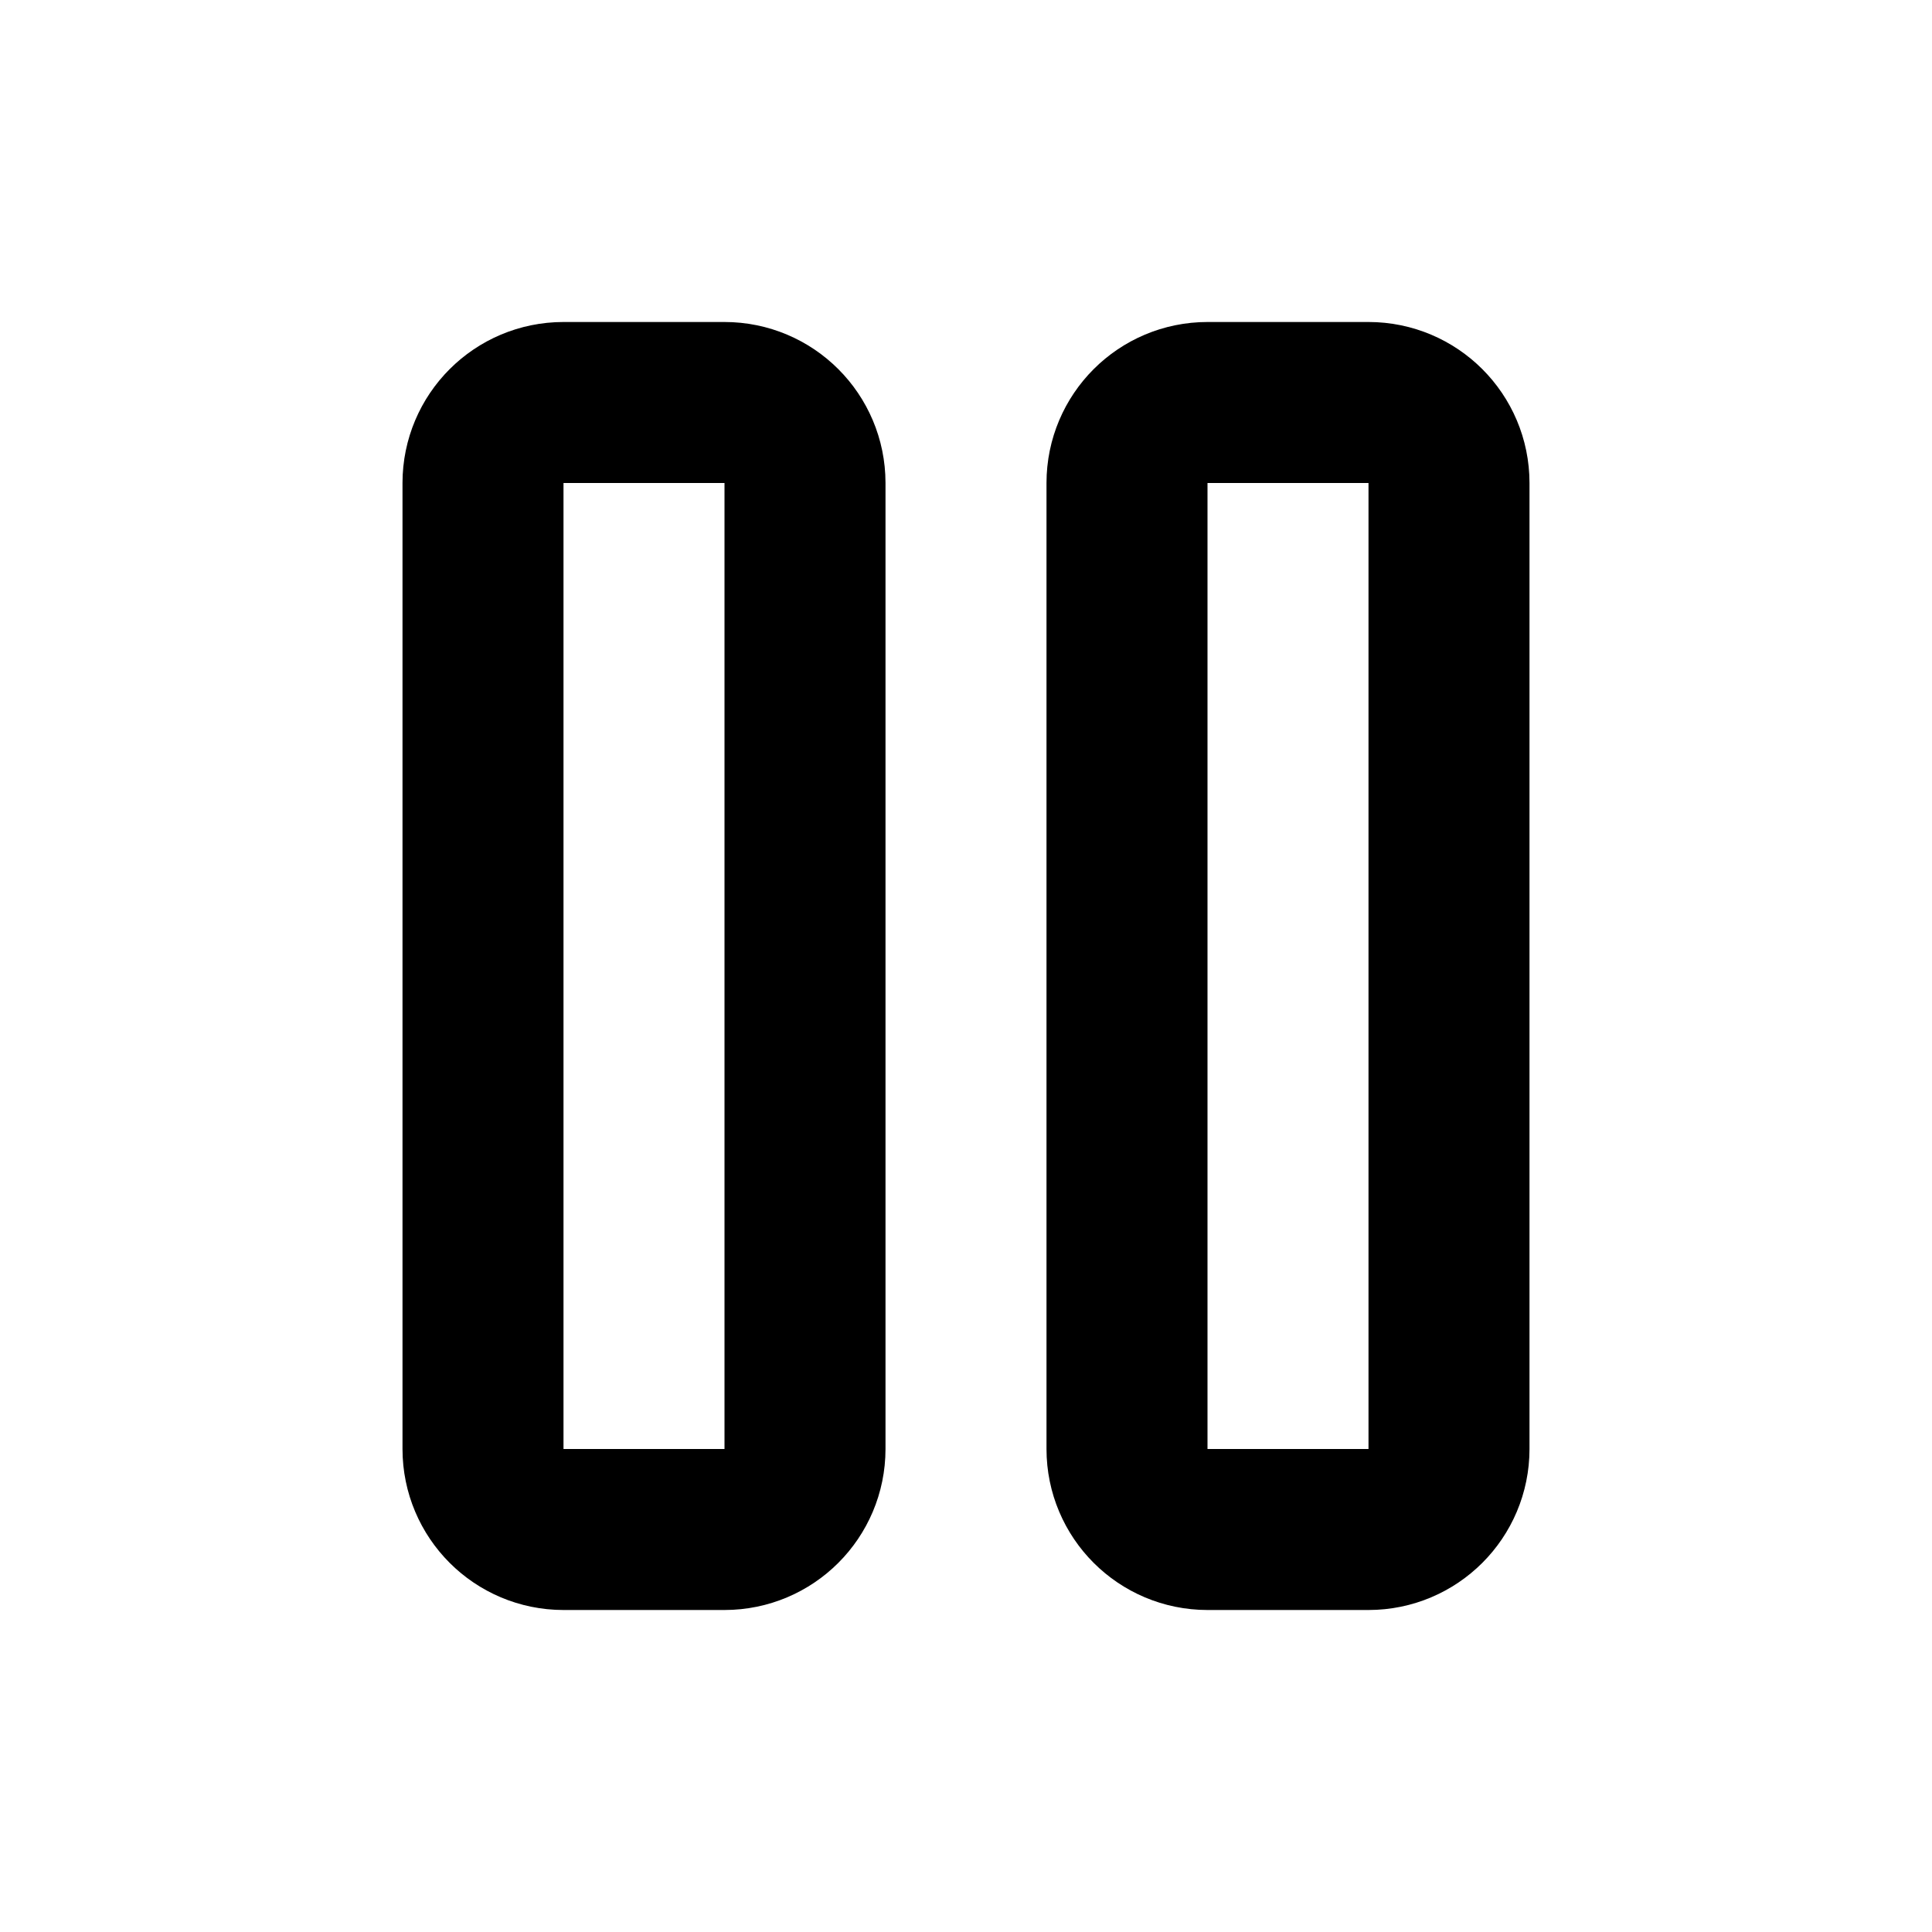
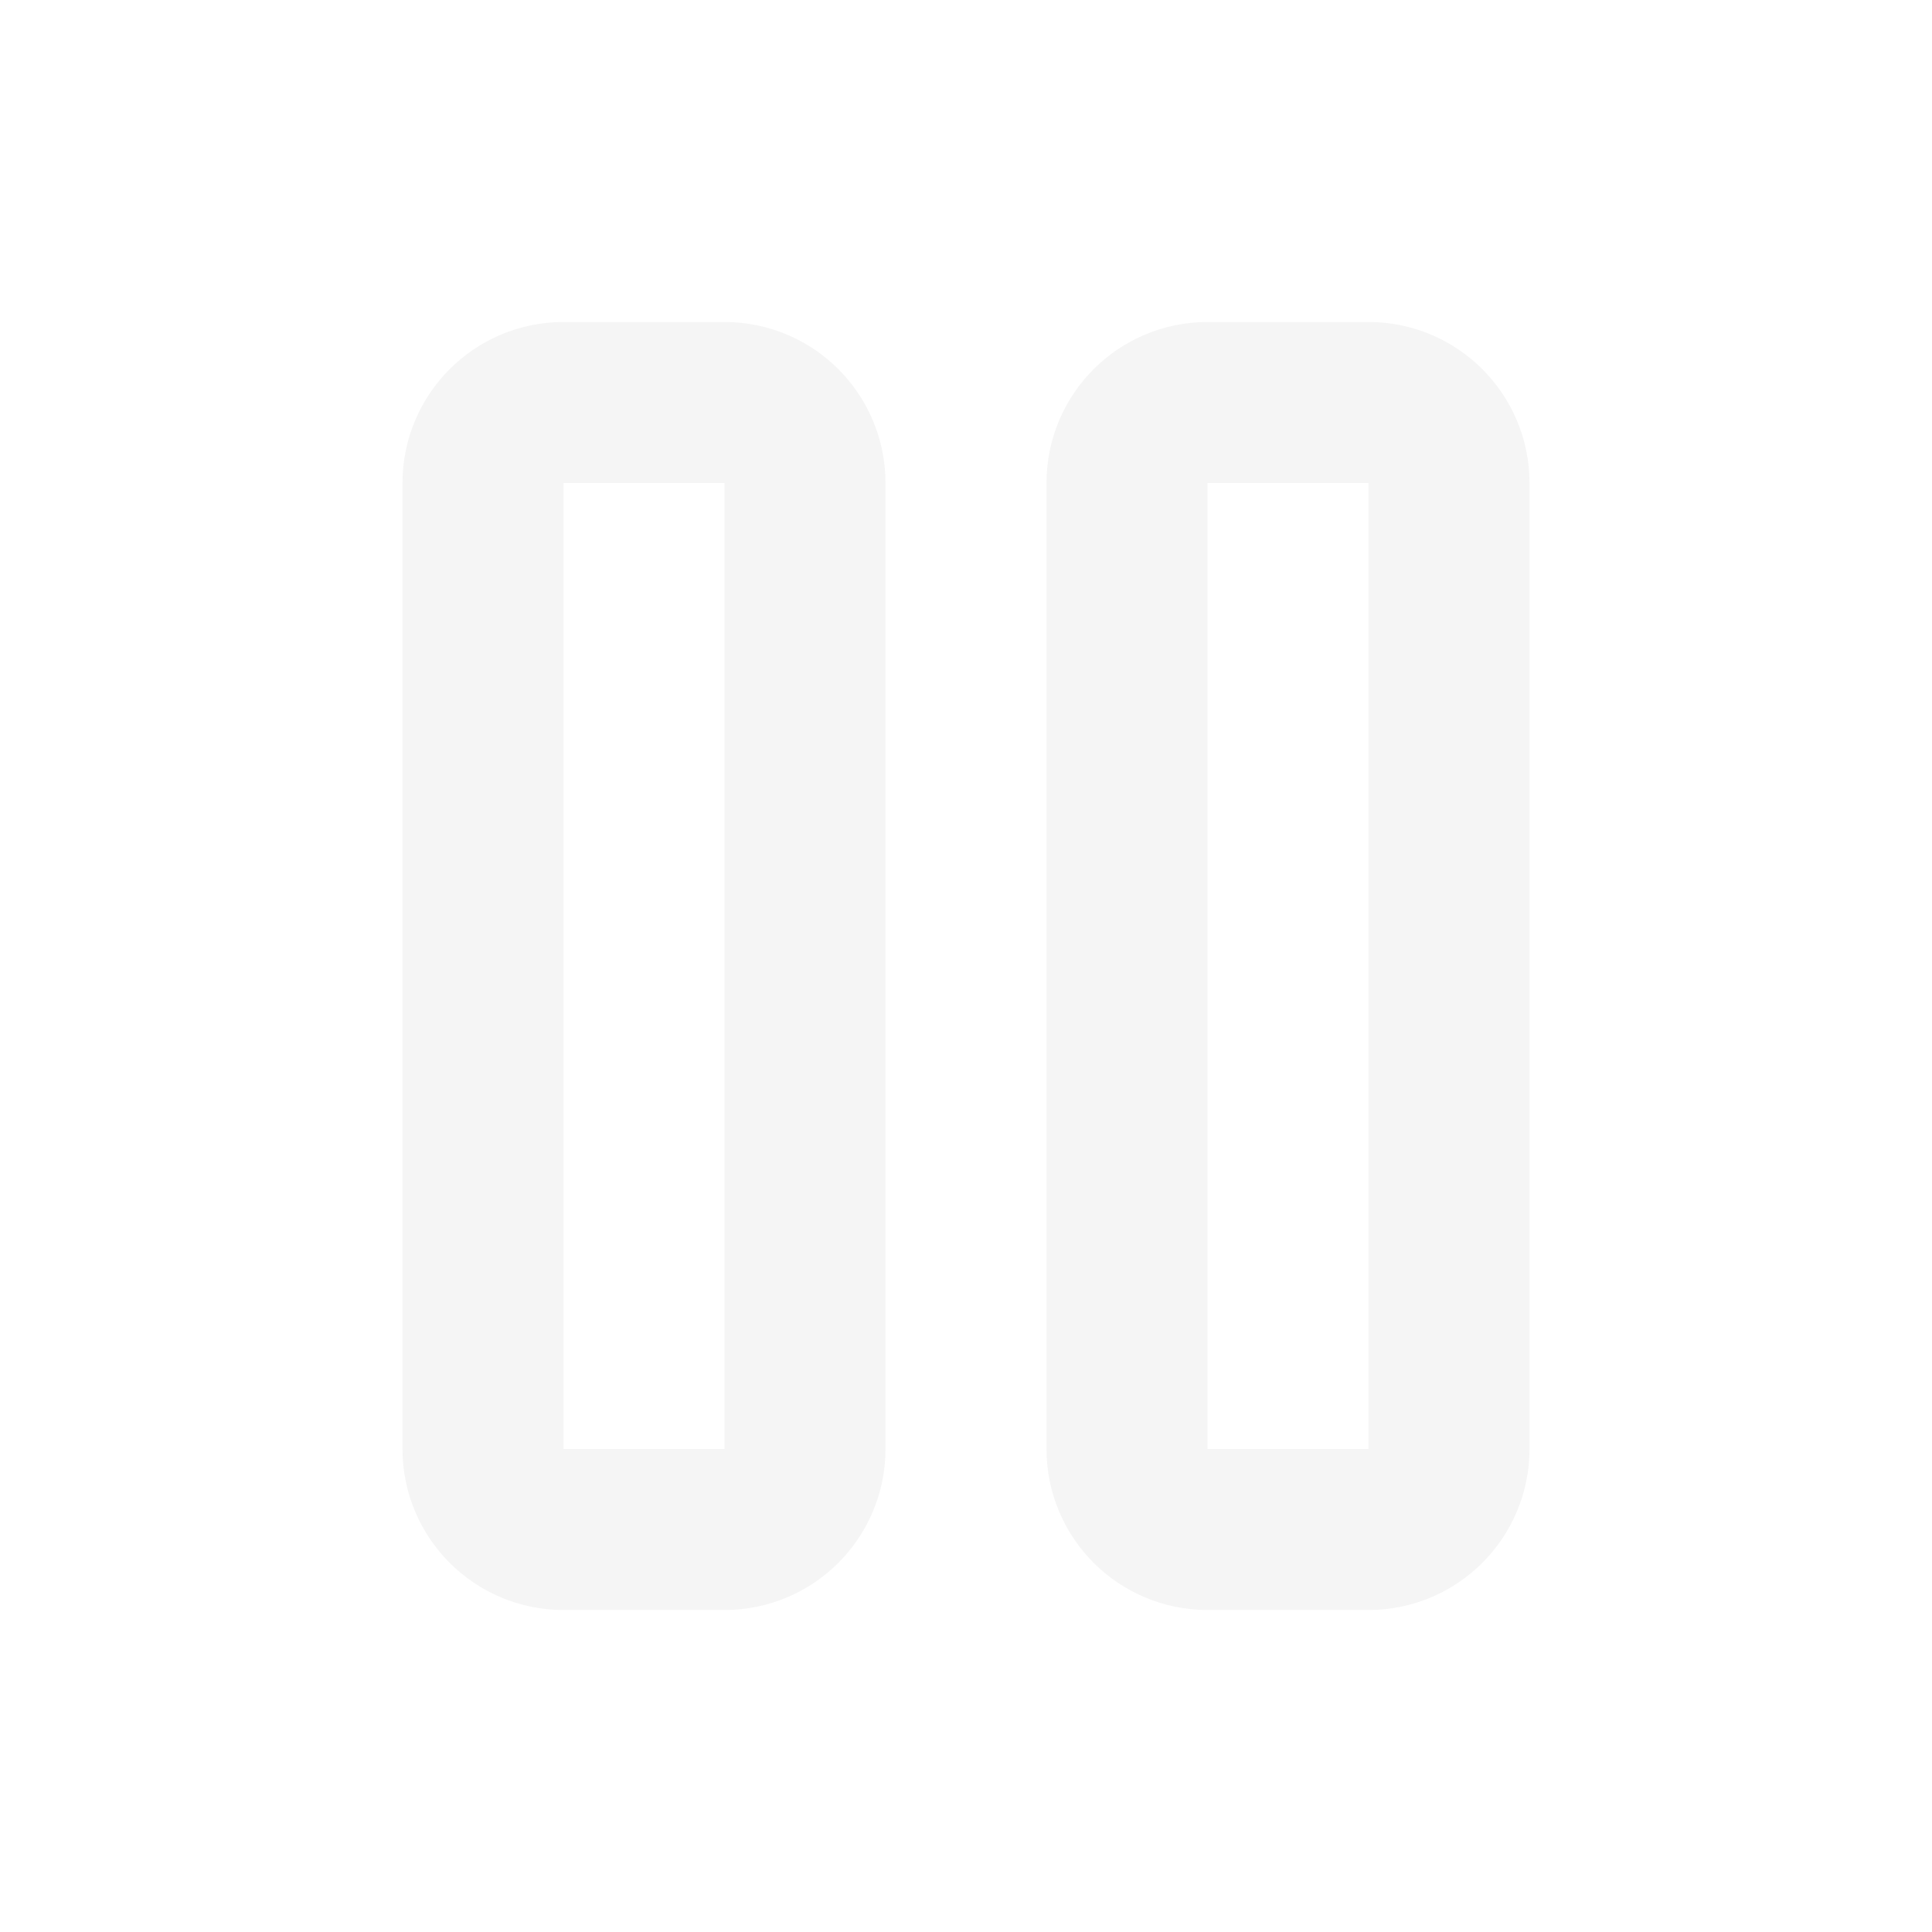
- <svg xmlns="http://www.w3.org/2000/svg" width="24" height="24" viewBox="0 0 24 24" fill="none" stroke="currentColor" stroke-width="2" stroke-linecap="round" stroke-linejoin="round" class="icon icon-tabler icons-tabler-outline icon-tabler-player-pause">
+ <svg xmlns="http://www.w3.org/2000/svg" width="24" height="24" viewBox="0 0 24 24" fill="none" stroke="#F5F5F5" stroke-width="2" stroke-linecap="round" stroke-linejoin="round" class="icon icon-tabler icons-tabler-outline icon-tabler-player-pause">
  <path stroke="none" d="M0 0h24v24H0z" fill="none" />
  <path d="M6 6a1 1 0 0 1 1 -1h2a1 1 0 0 1 1 1v12a1 1 0 0 1 -1 1h-2a1 1 0 0 1 -1 -1l0 -12" />
  <path d="M14 6a1 1 0 0 1 1 -1h2a1 1 0 0 1 1 1v12a1 1 0 0 1 -1 1h-2a1 1 0 0 1 -1 -1l0 -12" />
</svg>
